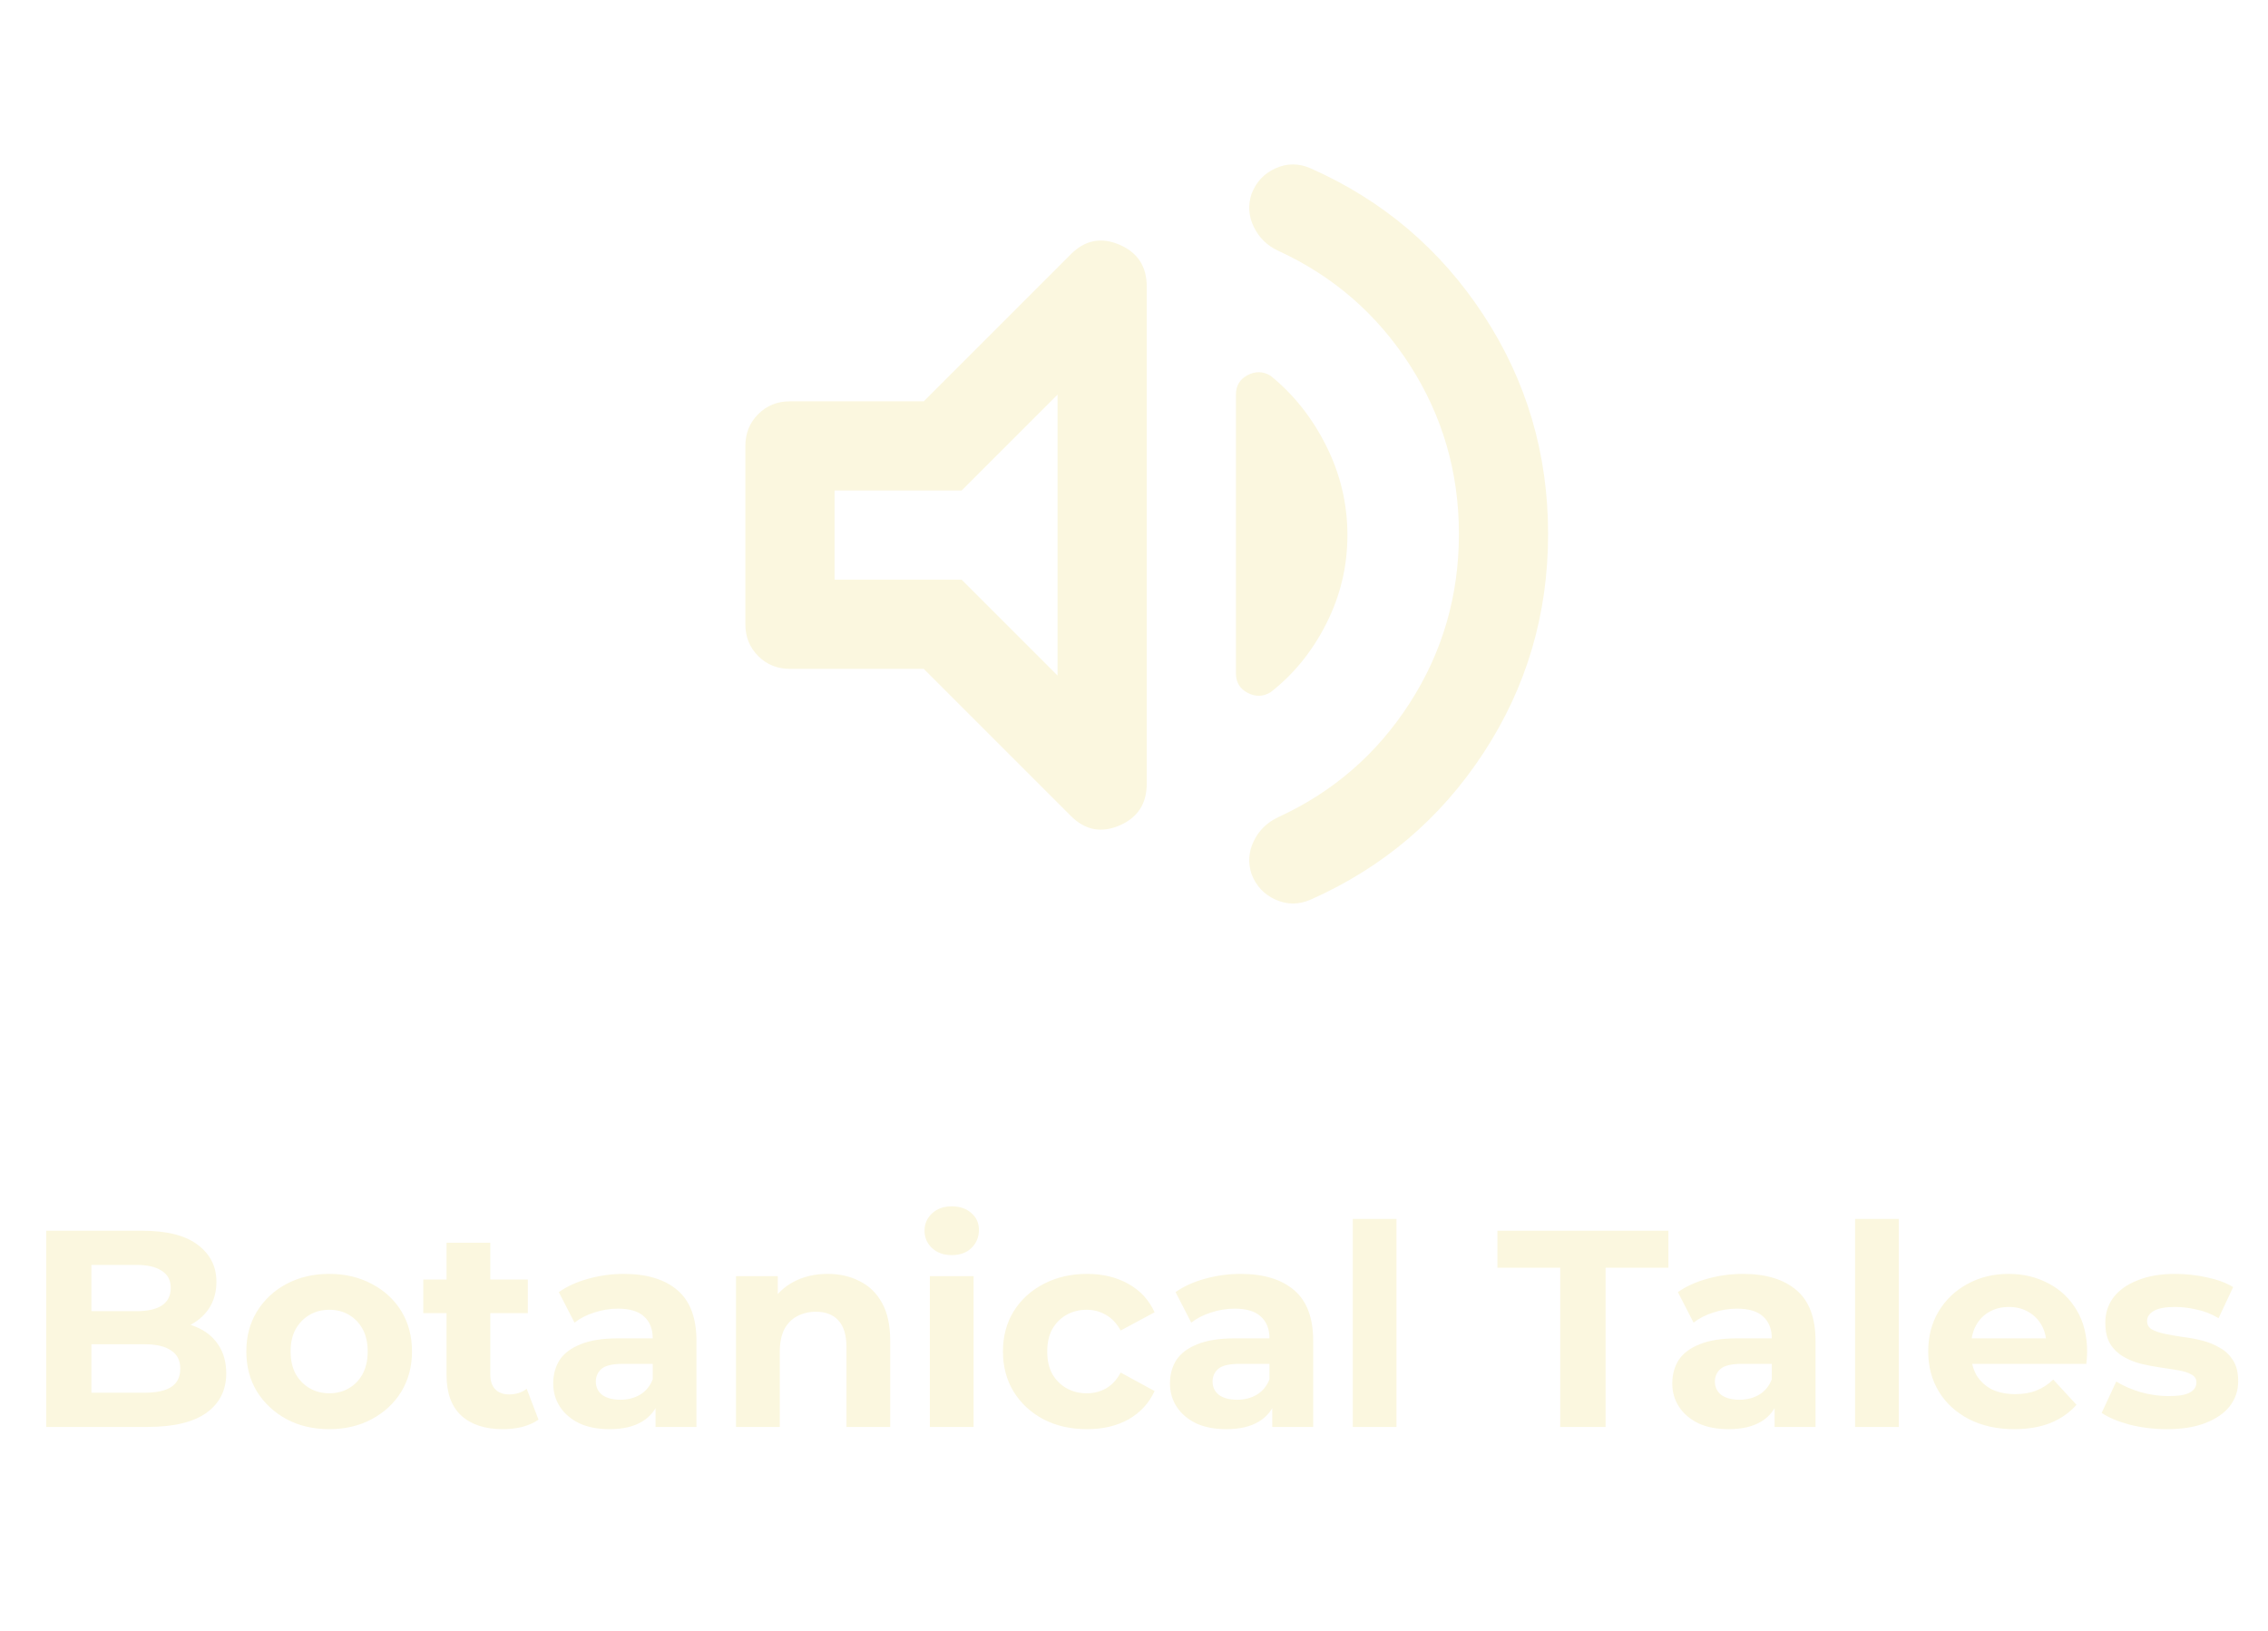
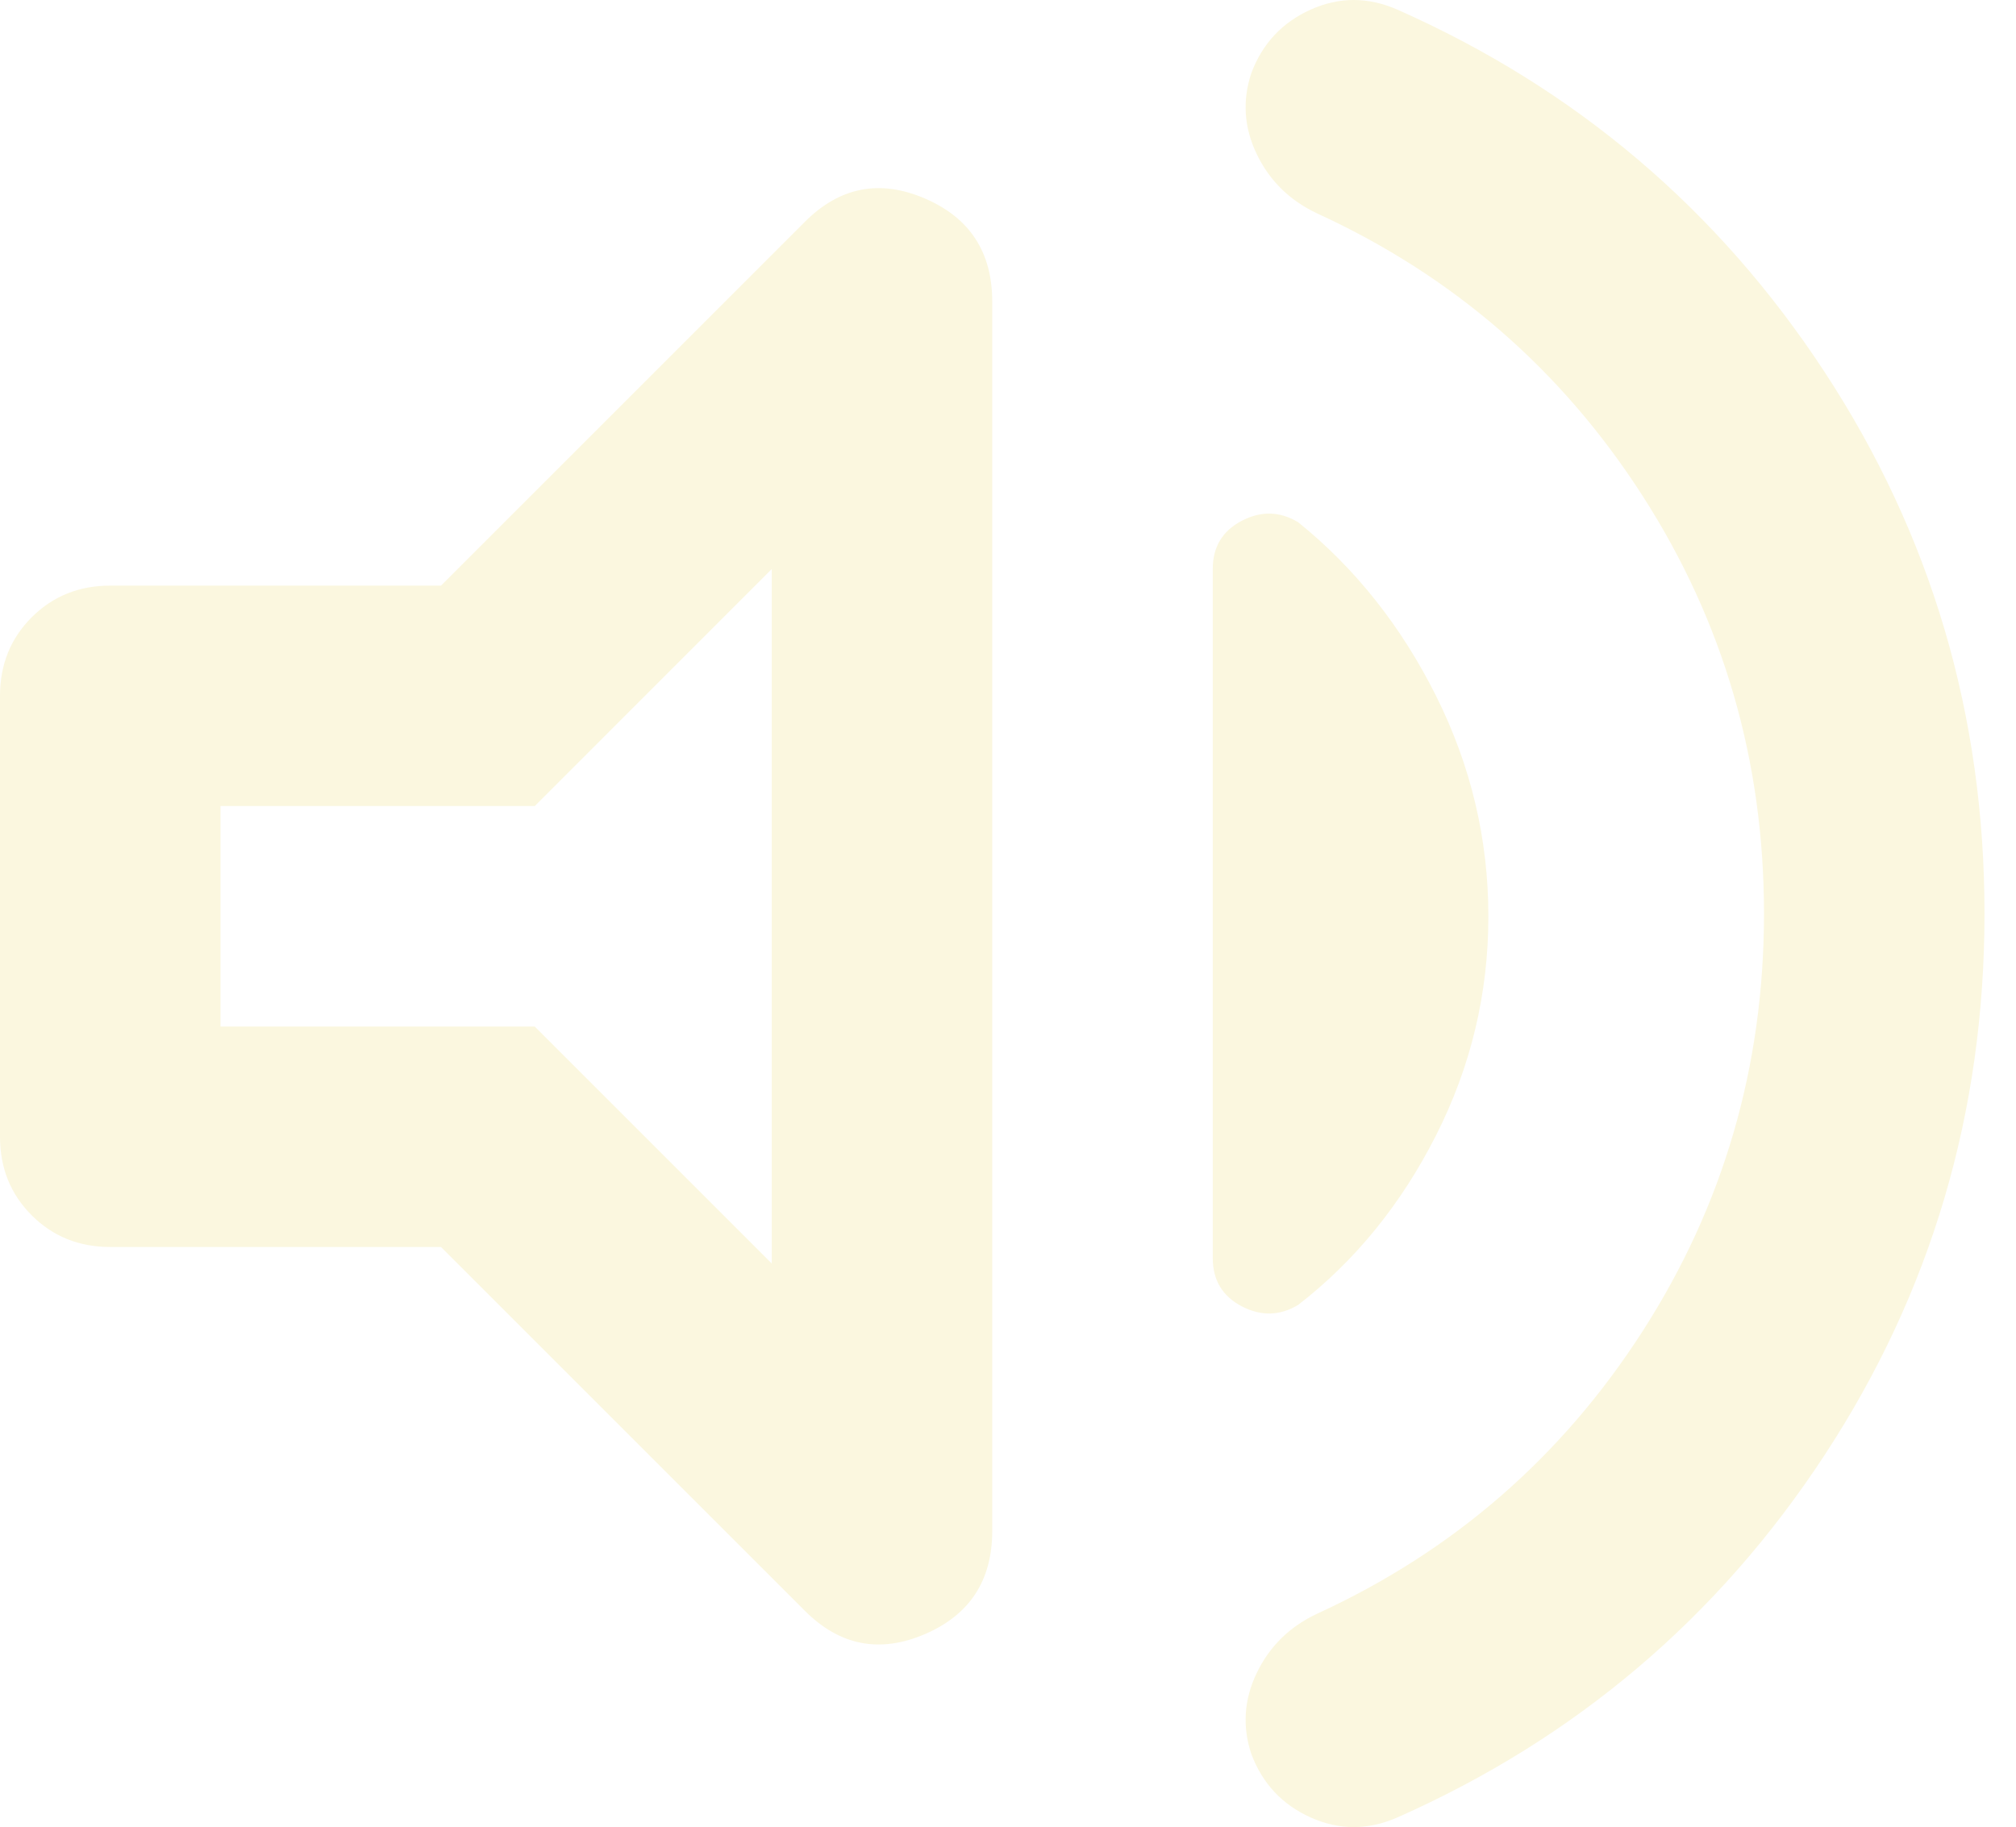
- <svg xmlns="http://www.w3.org/2000/svg" width="89" height="64" viewBox="0 0 89 64" fill="none">
-   <path d="M1.816 56V48.3H5.578C6.546 48.3 7.272 48.483 7.756 48.85C8.247 49.217 8.493 49.701 8.493 50.302C8.493 50.705 8.394 51.057 8.196 51.358C7.998 51.651 7.726 51.879 7.382 52.04C7.037 52.201 6.641 52.282 6.194 52.282L6.403 51.831C6.887 51.831 7.316 51.912 7.69 52.073C8.064 52.227 8.354 52.458 8.559 52.766C8.771 53.074 8.878 53.452 8.878 53.899C8.878 54.559 8.617 55.076 8.097 55.45C7.576 55.817 6.81 56 5.798 56H1.816ZM3.587 54.658H5.666C6.128 54.658 6.476 54.585 6.711 54.438C6.953 54.284 7.074 54.042 7.074 53.712C7.074 53.389 6.953 53.151 6.711 52.997C6.476 52.836 6.128 52.755 5.666 52.755H3.455V51.457H5.358C5.79 51.457 6.12 51.384 6.348 51.237C6.582 51.083 6.7 50.852 6.7 50.544C6.7 50.243 6.582 50.02 6.348 49.873C6.12 49.719 5.79 49.642 5.358 49.642H3.587V54.658ZM12.922 56.088C12.291 56.088 11.73 55.956 11.239 55.692C10.755 55.428 10.37 55.069 10.084 54.614C9.805 54.152 9.666 53.628 9.666 53.041C9.666 52.447 9.805 51.923 10.084 51.468C10.37 51.006 10.755 50.647 11.239 50.39C11.73 50.126 12.291 49.994 12.922 49.994C13.545 49.994 14.103 50.126 14.594 50.39C15.085 50.647 15.47 51.002 15.749 51.457C16.028 51.912 16.167 52.44 16.167 53.041C16.167 53.628 16.028 54.152 15.749 54.614C15.47 55.069 15.085 55.428 14.594 55.692C14.103 55.956 13.545 56.088 12.922 56.088ZM12.922 54.68C13.208 54.68 13.465 54.614 13.692 54.482C13.919 54.35 14.099 54.163 14.231 53.921C14.363 53.672 14.429 53.378 14.429 53.041C14.429 52.696 14.363 52.403 14.231 52.161C14.099 51.919 13.919 51.732 13.692 51.6C13.465 51.468 13.208 51.402 12.922 51.402C12.636 51.402 12.379 51.468 12.152 51.6C11.925 51.732 11.741 51.919 11.602 52.161C11.47 52.403 11.404 52.696 11.404 53.041C11.404 53.378 11.47 53.672 11.602 53.921C11.741 54.163 11.925 54.35 12.152 54.482C12.379 54.614 12.636 54.68 12.922 54.68ZM19.734 56.088C19.037 56.088 18.495 55.912 18.106 55.56C17.717 55.201 17.523 54.669 17.523 53.965V48.773H19.239V53.943C19.239 54.192 19.305 54.387 19.437 54.526C19.569 54.658 19.749 54.724 19.976 54.724C20.247 54.724 20.478 54.651 20.669 54.504L21.131 55.714C20.955 55.839 20.742 55.934 20.493 56C20.251 56.059 19.998 56.088 19.734 56.088ZM16.61 51.534V50.214H20.713V51.534H16.61ZM25.724 56V54.845L25.614 54.592V52.524C25.614 52.157 25.501 51.871 25.273 51.666C25.053 51.461 24.712 51.358 24.25 51.358C23.935 51.358 23.623 51.409 23.315 51.512C23.015 51.607 22.758 51.739 22.545 51.908L21.929 50.709C22.252 50.482 22.641 50.306 23.095 50.181C23.55 50.056 24.012 49.994 24.481 49.994C25.383 49.994 26.084 50.207 26.582 50.632C27.081 51.057 27.33 51.721 27.33 52.623V56H25.724ZM23.92 56.088C23.458 56.088 23.062 56.011 22.732 55.857C22.402 55.696 22.149 55.479 21.973 55.208C21.797 54.937 21.709 54.632 21.709 54.295C21.709 53.943 21.794 53.635 21.962 53.371C22.138 53.107 22.413 52.902 22.787 52.755C23.161 52.601 23.649 52.524 24.25 52.524H25.823V53.525H24.437C24.034 53.525 23.755 53.591 23.601 53.723C23.455 53.855 23.381 54.02 23.381 54.218C23.381 54.438 23.466 54.614 23.634 54.746C23.81 54.871 24.049 54.933 24.349 54.933C24.635 54.933 24.892 54.867 25.119 54.735C25.347 54.596 25.512 54.394 25.614 54.13L25.878 54.922C25.754 55.303 25.526 55.593 25.196 55.791C24.866 55.989 24.441 56.088 23.92 56.088ZM32.48 49.994C32.95 49.994 33.368 50.089 33.734 50.28C34.108 50.463 34.402 50.749 34.614 51.138C34.827 51.519 34.933 52.011 34.933 52.612V56H33.217V52.876C33.217 52.399 33.111 52.047 32.898 51.82C32.693 51.593 32.4 51.479 32.018 51.479C31.747 51.479 31.501 51.538 31.281 51.655C31.069 51.765 30.9 51.937 30.775 52.172C30.658 52.407 30.599 52.707 30.599 53.074V56H28.883V50.082H30.522V51.721L30.214 51.226C30.427 50.83 30.731 50.526 31.127 50.313C31.523 50.1 31.974 49.994 32.48 49.994ZM36.489 56V50.082H38.205V56H36.489ZM37.347 49.257C37.031 49.257 36.775 49.165 36.577 48.982C36.379 48.799 36.28 48.571 36.28 48.3C36.28 48.029 36.379 47.801 36.577 47.618C36.775 47.435 37.031 47.343 37.347 47.343C37.662 47.343 37.919 47.431 38.117 47.607C38.315 47.776 38.414 47.996 38.414 48.267C38.414 48.553 38.315 48.791 38.117 48.982C37.926 49.165 37.669 49.257 37.347 49.257ZM42.657 56.088C42.019 56.088 41.451 55.96 40.952 55.703C40.454 55.439 40.061 55.076 39.775 54.614C39.497 54.152 39.357 53.628 39.357 53.041C39.357 52.447 39.497 51.923 39.775 51.468C40.061 51.006 40.454 50.647 40.952 50.39C41.451 50.126 42.019 49.994 42.657 49.994C43.281 49.994 43.823 50.126 44.285 50.39C44.747 50.647 45.088 51.017 45.308 51.501L43.977 52.216C43.823 51.937 43.629 51.732 43.394 51.6C43.167 51.468 42.918 51.402 42.646 51.402C42.353 51.402 42.089 51.468 41.854 51.6C41.62 51.732 41.433 51.919 41.293 52.161C41.161 52.403 41.095 52.696 41.095 53.041C41.095 53.386 41.161 53.679 41.293 53.921C41.433 54.163 41.62 54.35 41.854 54.482C42.089 54.614 42.353 54.68 42.646 54.68C42.918 54.68 43.167 54.618 43.394 54.493C43.629 54.361 43.823 54.152 43.977 53.866L45.308 54.592C45.088 55.069 44.747 55.439 44.285 55.703C43.823 55.96 43.281 56.088 42.657 56.088ZM49.926 56V54.845L49.816 54.592V52.524C49.816 52.157 49.703 51.871 49.475 51.666C49.255 51.461 48.914 51.358 48.452 51.358C48.137 51.358 47.825 51.409 47.517 51.512C47.217 51.607 46.96 51.739 46.747 51.908L46.131 50.709C46.454 50.482 46.843 50.306 47.297 50.181C47.752 50.056 48.214 49.994 48.683 49.994C49.585 49.994 50.286 50.207 50.784 50.632C51.283 51.057 51.532 51.721 51.532 52.623V56H49.926ZM48.122 56.088C47.66 56.088 47.264 56.011 46.934 55.857C46.604 55.696 46.351 55.479 46.175 55.208C45.999 54.937 45.911 54.632 45.911 54.295C45.911 53.943 45.996 53.635 46.164 53.371C46.34 53.107 46.615 52.902 46.989 52.755C47.363 52.601 47.851 52.524 48.452 52.524H50.025V53.525H48.639C48.236 53.525 47.957 53.591 47.803 53.723C47.657 53.855 47.583 54.02 47.583 54.218C47.583 54.438 47.668 54.614 47.836 54.746C48.012 54.871 48.251 54.933 48.551 54.933C48.837 54.933 49.094 54.867 49.321 54.735C49.549 54.596 49.714 54.394 49.816 54.13L50.08 54.922C49.956 55.303 49.728 55.593 49.398 55.791C49.068 55.989 48.643 56.088 48.122 56.088ZM53.086 56V47.838H54.801V56H53.086ZM61.225 56V49.752H58.761V48.3H65.471V49.752H63.007V56H61.225ZM69.638 56V54.845L69.528 54.592V52.524C69.528 52.157 69.415 51.871 69.187 51.666C68.967 51.461 68.626 51.358 68.164 51.358C67.849 51.358 67.537 51.409 67.229 51.512C66.929 51.607 66.672 51.739 66.459 51.908L65.843 50.709C66.166 50.482 66.555 50.306 67.009 50.181C67.464 50.056 67.926 49.994 68.395 49.994C69.297 49.994 69.998 50.207 70.496 50.632C70.995 51.057 71.244 51.721 71.244 52.623V56H69.638ZM67.834 56.088C67.372 56.088 66.976 56.011 66.646 55.857C66.316 55.696 66.063 55.479 65.887 55.208C65.711 54.937 65.623 54.632 65.623 54.295C65.623 53.943 65.708 53.635 65.876 53.371C66.052 53.107 66.327 52.902 66.701 52.755C67.075 52.601 67.563 52.524 68.164 52.524H69.737V53.525H68.351C67.948 53.525 67.669 53.591 67.515 53.723C67.369 53.855 67.295 54.02 67.295 54.218C67.295 54.438 67.38 54.614 67.548 54.746C67.724 54.871 67.963 54.933 68.263 54.933C68.549 54.933 68.806 54.867 69.033 54.735C69.261 54.596 69.426 54.394 69.528 54.13L69.792 54.922C69.668 55.303 69.44 55.593 69.11 55.791C68.78 55.989 68.355 56.088 67.834 56.088ZM72.797 56V47.838H74.513V56H72.797ZM79.043 56.088C78.368 56.088 77.774 55.956 77.261 55.692C76.755 55.428 76.363 55.069 76.084 54.614C75.805 54.152 75.666 53.628 75.666 53.041C75.666 52.447 75.802 51.923 76.073 51.468C76.352 51.006 76.729 50.647 77.206 50.39C77.683 50.126 78.222 49.994 78.823 49.994C79.402 49.994 79.923 50.119 80.385 50.368C80.854 50.61 81.225 50.962 81.496 51.424C81.767 51.879 81.903 52.425 81.903 53.063C81.903 53.129 81.899 53.206 81.892 53.294C81.885 53.375 81.877 53.452 81.87 53.525H77.063V52.524H80.968L80.308 52.821C80.308 52.513 80.246 52.245 80.121 52.018C79.996 51.791 79.824 51.615 79.604 51.49C79.384 51.358 79.127 51.292 78.834 51.292C78.541 51.292 78.28 51.358 78.053 51.49C77.833 51.615 77.661 51.794 77.536 52.029C77.411 52.256 77.349 52.528 77.349 52.843V53.107C77.349 53.43 77.419 53.716 77.558 53.965C77.705 54.207 77.906 54.394 78.163 54.526C78.427 54.651 78.735 54.713 79.087 54.713C79.402 54.713 79.677 54.665 79.912 54.57C80.154 54.475 80.374 54.332 80.572 54.141L81.485 55.131C81.214 55.439 80.873 55.677 80.462 55.846C80.051 56.007 79.578 56.088 79.043 56.088ZM85.036 56.088C84.53 56.088 84.043 56.029 83.573 55.912C83.111 55.787 82.745 55.633 82.473 55.45L83.045 54.218C83.317 54.387 83.636 54.526 84.002 54.636C84.376 54.739 84.743 54.79 85.102 54.79C85.498 54.79 85.777 54.742 85.938 54.647C86.107 54.552 86.191 54.42 86.191 54.251C86.191 54.112 86.125 54.009 85.993 53.943C85.869 53.87 85.7 53.815 85.487 53.778C85.275 53.741 85.04 53.705 84.783 53.668C84.534 53.631 84.281 53.584 84.024 53.525C83.768 53.459 83.533 53.364 83.32 53.239C83.108 53.114 82.935 52.946 82.803 52.733C82.679 52.52 82.616 52.245 82.616 51.908C82.616 51.534 82.723 51.204 82.935 50.918C83.155 50.632 83.471 50.408 83.881 50.247C84.292 50.078 84.783 49.994 85.355 49.994C85.759 49.994 86.169 50.038 86.587 50.126C87.005 50.214 87.354 50.342 87.632 50.511L87.06 51.732C86.774 51.563 86.485 51.45 86.191 51.391C85.905 51.325 85.627 51.292 85.355 51.292C84.974 51.292 84.695 51.343 84.519 51.446C84.343 51.549 84.255 51.681 84.255 51.842C84.255 51.989 84.318 52.099 84.442 52.172C84.574 52.245 84.747 52.304 84.959 52.348C85.172 52.392 85.403 52.432 85.652 52.469C85.909 52.498 86.166 52.546 86.422 52.612C86.679 52.678 86.91 52.773 87.115 52.898C87.328 53.015 87.5 53.18 87.632 53.393C87.764 53.598 87.83 53.87 87.83 54.207C87.83 54.574 87.72 54.9 87.5 55.186C87.28 55.465 86.961 55.685 86.543 55.846C86.133 56.007 85.63 56.088 85.036 56.088Z" fill="#FBF7DF" />
-   <mask id="mask0_31_79" style="mask-type:alpha" maskUnits="userSpaceOnUse" x="24" y="0" width="42" height="42">
-     <rect x="24" width="42" height="42" fill="#D9D9D9" />
-   </mask>
-   <g mask="url(#mask0_31_79)">
-     <path d="M57.25 20.956C57.25 18.535 56.608 16.326 55.325 14.328C54.042 12.33 52.321 10.835 50.163 9.844C49.725 9.64 49.404 9.326 49.2 8.903C48.996 8.48 48.967 8.05 49.112 7.612C49.288 7.146 49.601 6.81 50.053 6.606C50.505 6.402 50.965 6.402 51.431 6.606C54.26 7.86 56.521 9.778 58.212 12.359C59.904 14.941 60.75 17.806 60.75 20.956C60.75 24.106 59.904 26.972 58.212 29.553C56.521 32.134 54.26 34.052 51.431 35.306C50.965 35.51 50.505 35.51 50.053 35.306C49.601 35.102 49.288 34.767 49.112 34.3C48.967 33.862 48.996 33.432 49.2 33.009C49.404 32.587 49.725 32.273 50.163 32.069C52.321 31.077 54.042 29.582 55.325 27.584C56.608 25.587 57.25 23.377 57.25 20.956ZM36.25 26.25H31C30.504 26.25 30.088 26.082 29.753 25.747C29.418 25.412 29.25 24.996 29.25 24.5V17.5C29.25 17.004 29.418 16.588 29.753 16.253C30.088 15.918 30.504 15.75 31 15.75H36.25L42.025 9.975C42.579 9.421 43.214 9.297 43.928 9.603C44.643 9.909 45 10.456 45 11.244V30.756C45 31.544 44.643 32.091 43.928 32.397C43.214 32.703 42.579 32.579 42.025 32.025L36.25 26.25ZM52.875 21C52.875 22.225 52.598 23.384 52.044 24.478C51.49 25.572 50.76 26.469 49.856 27.169C49.565 27.344 49.266 27.351 48.959 27.191C48.653 27.03 48.5 26.775 48.5 26.425V15.488C48.5 15.137 48.653 14.882 48.959 14.722C49.266 14.562 49.565 14.569 49.856 14.744C50.76 15.473 51.49 16.392 52.044 17.5C52.598 18.608 52.875 19.775 52.875 21ZM41.5 15.488L37.737 19.25H32.75V22.75H37.737L41.5 26.512V15.488Z" fill="#FBF7DF" />
-   </g>
+ <svg xmlns="http://www.w3.org/2000/svg" width="32" height="29" viewBox="0 0 32 29" fill="none">
+   <path d="M28 14.503C28 12.082 27.358 9.873 26.075 7.875C24.792 5.877 23.071 4.382 20.913 3.391C20.475 3.186 20.154 2.873 19.95 2.45C19.746 2.027 19.717 1.597 19.863 1.159C20.038 0.693 20.351 0.357 20.803 0.153C21.255 -0.051 21.715 -0.051 22.181 0.153C25.01 1.407 27.271 3.325 28.962 5.906C30.654 8.488 31.5 11.353 31.5 14.503C31.5 17.653 30.654 20.519 28.962 23.1C27.271 25.681 25.01 27.599 22.181 28.853C21.715 29.057 21.255 29.057 20.803 28.853C20.351 28.649 20.038 28.314 19.863 27.847C19.717 27.409 19.746 26.979 19.95 26.556C20.154 26.133 20.475 25.82 20.913 25.616C23.071 24.624 24.792 23.129 26.075 21.131C27.358 19.133 28 16.924 28 14.503ZM7 19.797H1.75C1.254 19.797 0.839 19.629 0.503 19.294C0.168 18.958 0 18.543 0 18.047V11.047C0 10.551 0.168 10.135 0.503 9.8C0.839 9.465 1.254 9.297 1.75 9.297H7L12.775 3.522C13.329 2.968 13.963 2.844 14.678 3.15C15.393 3.456 15.75 4.003 15.75 4.791V24.303C15.75 25.091 15.393 25.637 14.678 25.944C13.963 26.25 13.329 26.126 12.775 25.572L7 19.797ZM23.625 14.547C23.625 15.772 23.348 16.931 22.794 18.025C22.24 19.119 21.51 20.016 20.606 20.716C20.315 20.891 20.016 20.898 19.709 20.738C19.403 20.577 19.25 20.322 19.25 19.972V9.034C19.25 8.684 19.403 8.429 19.709 8.269C20.016 8.108 20.315 8.116 20.606 8.291C21.51 9.02 22.24 9.939 22.794 11.047C23.348 12.155 23.625 13.322 23.625 14.547ZM12.25 9.034L8.488 12.797H3.5V16.297H8.488L12.25 20.059V9.034Z" fill="#FBF7DF" />
</svg>
